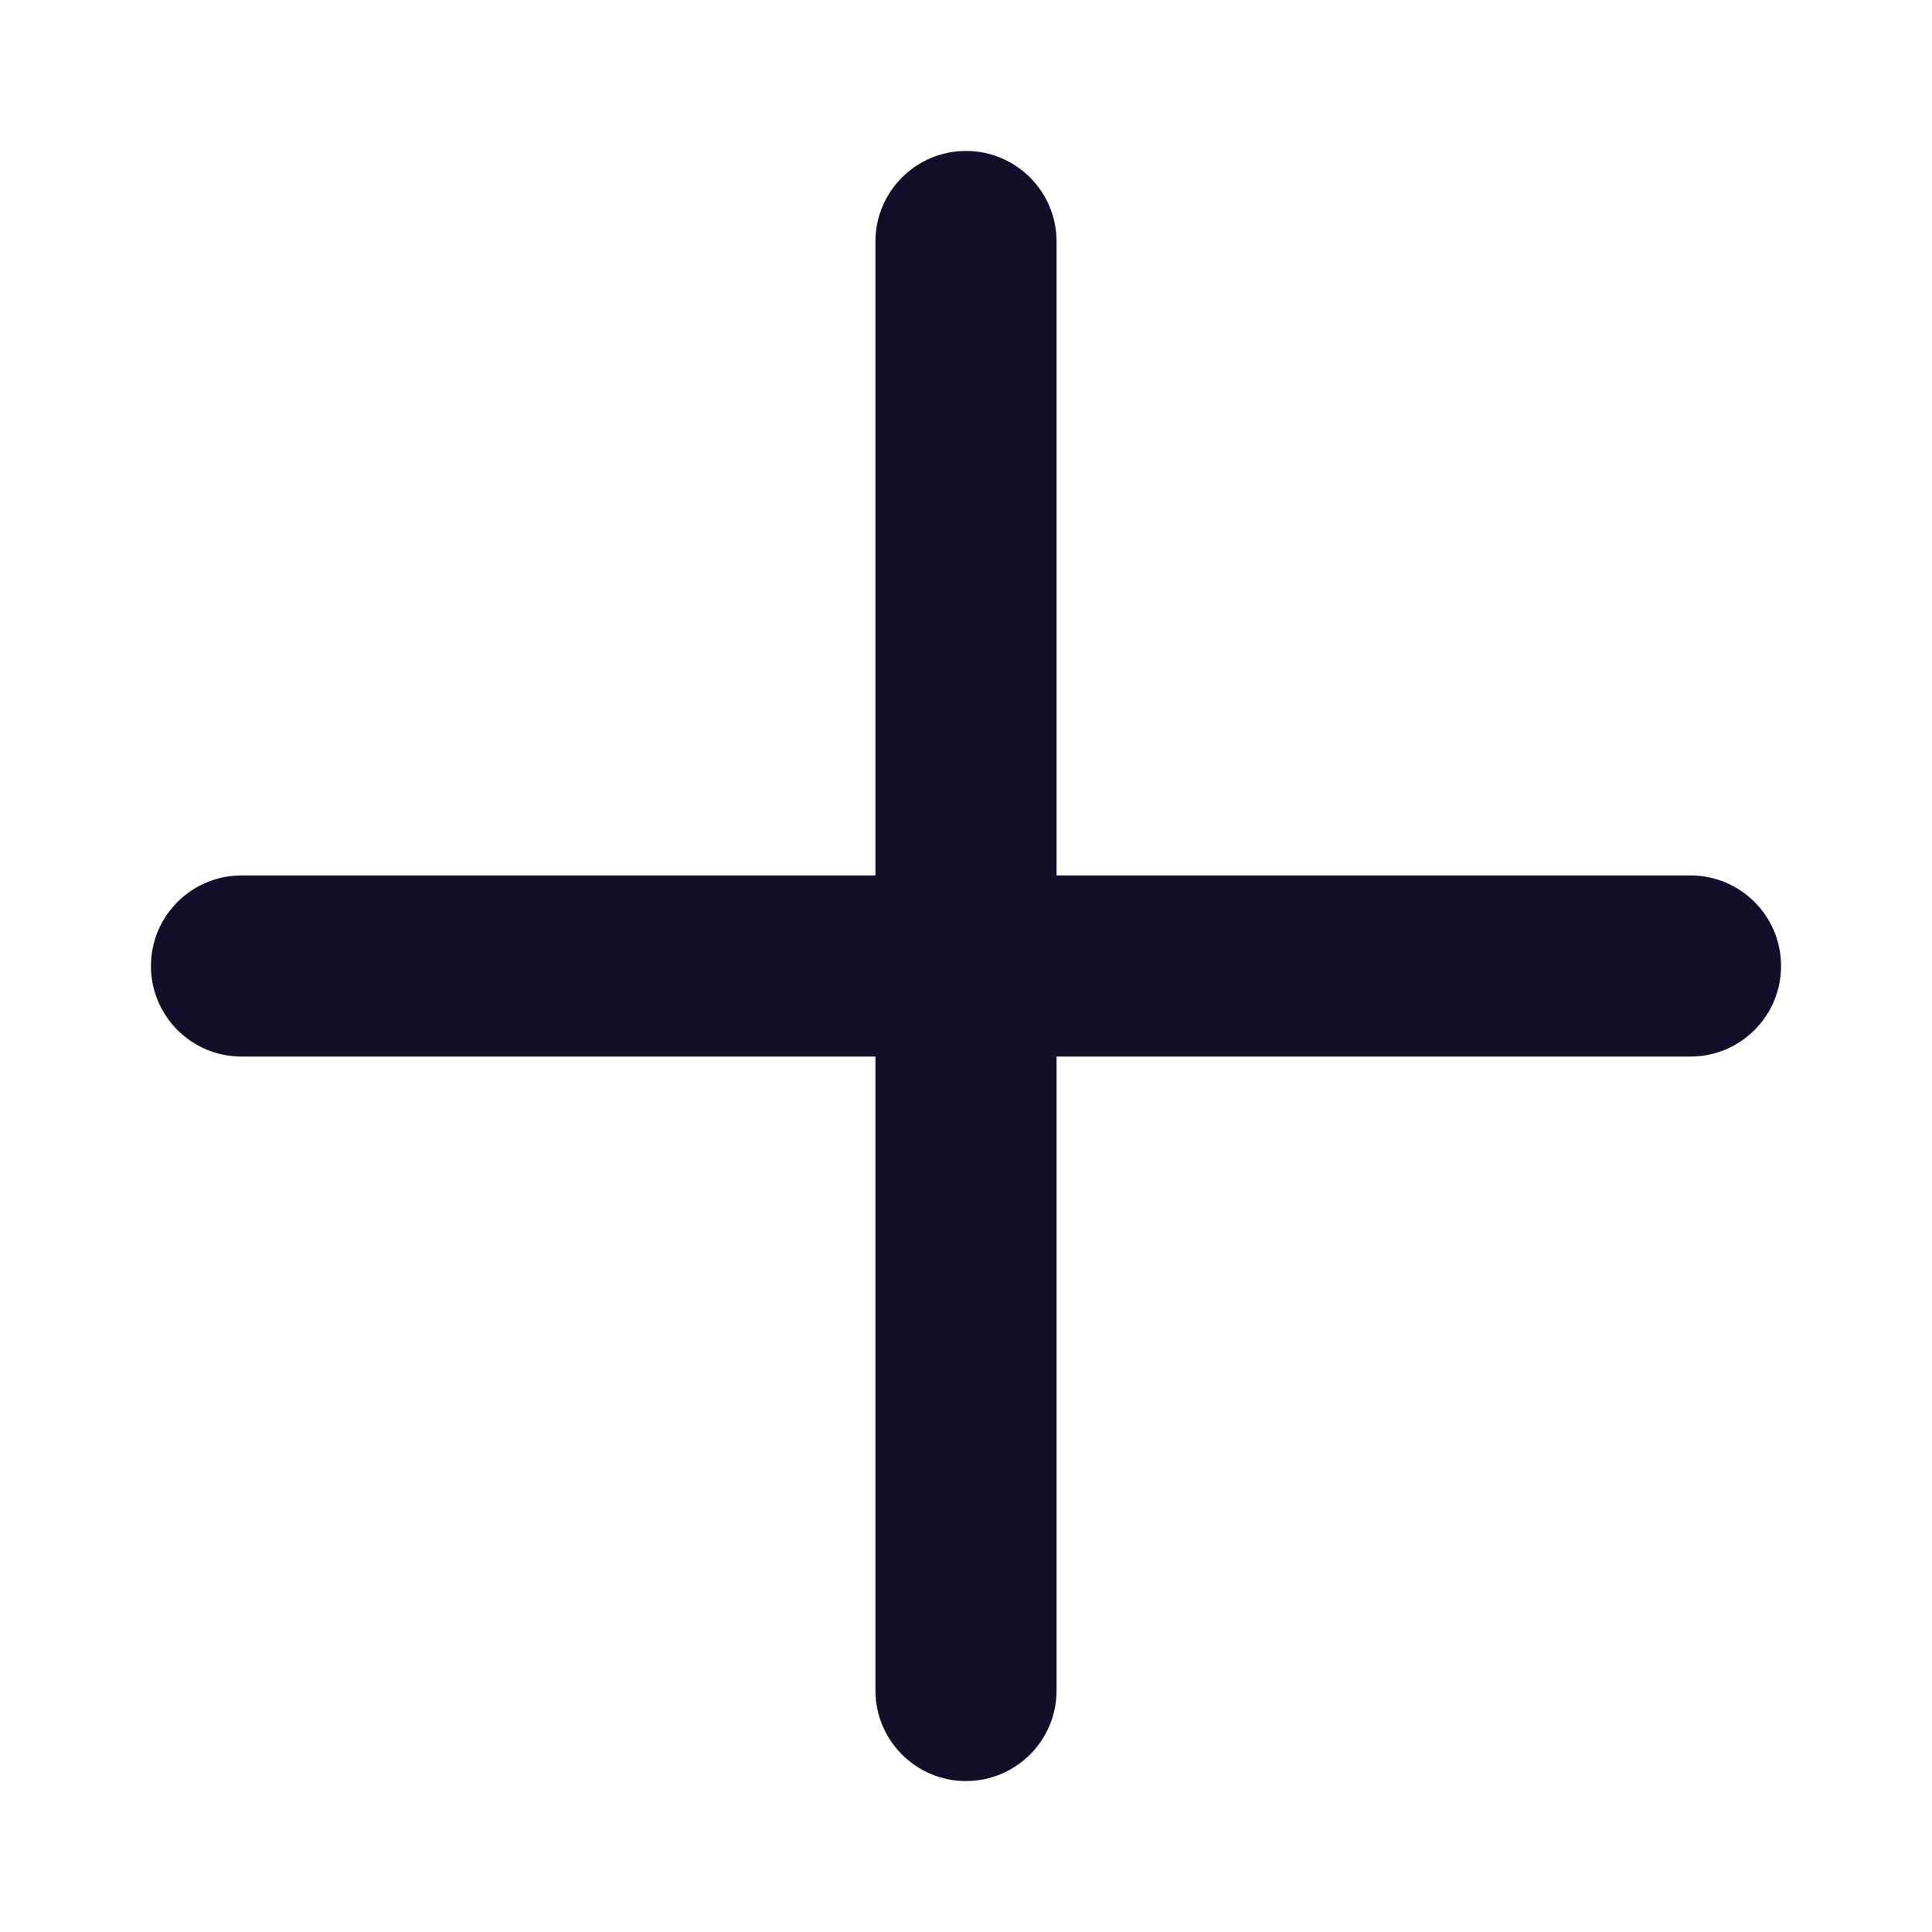
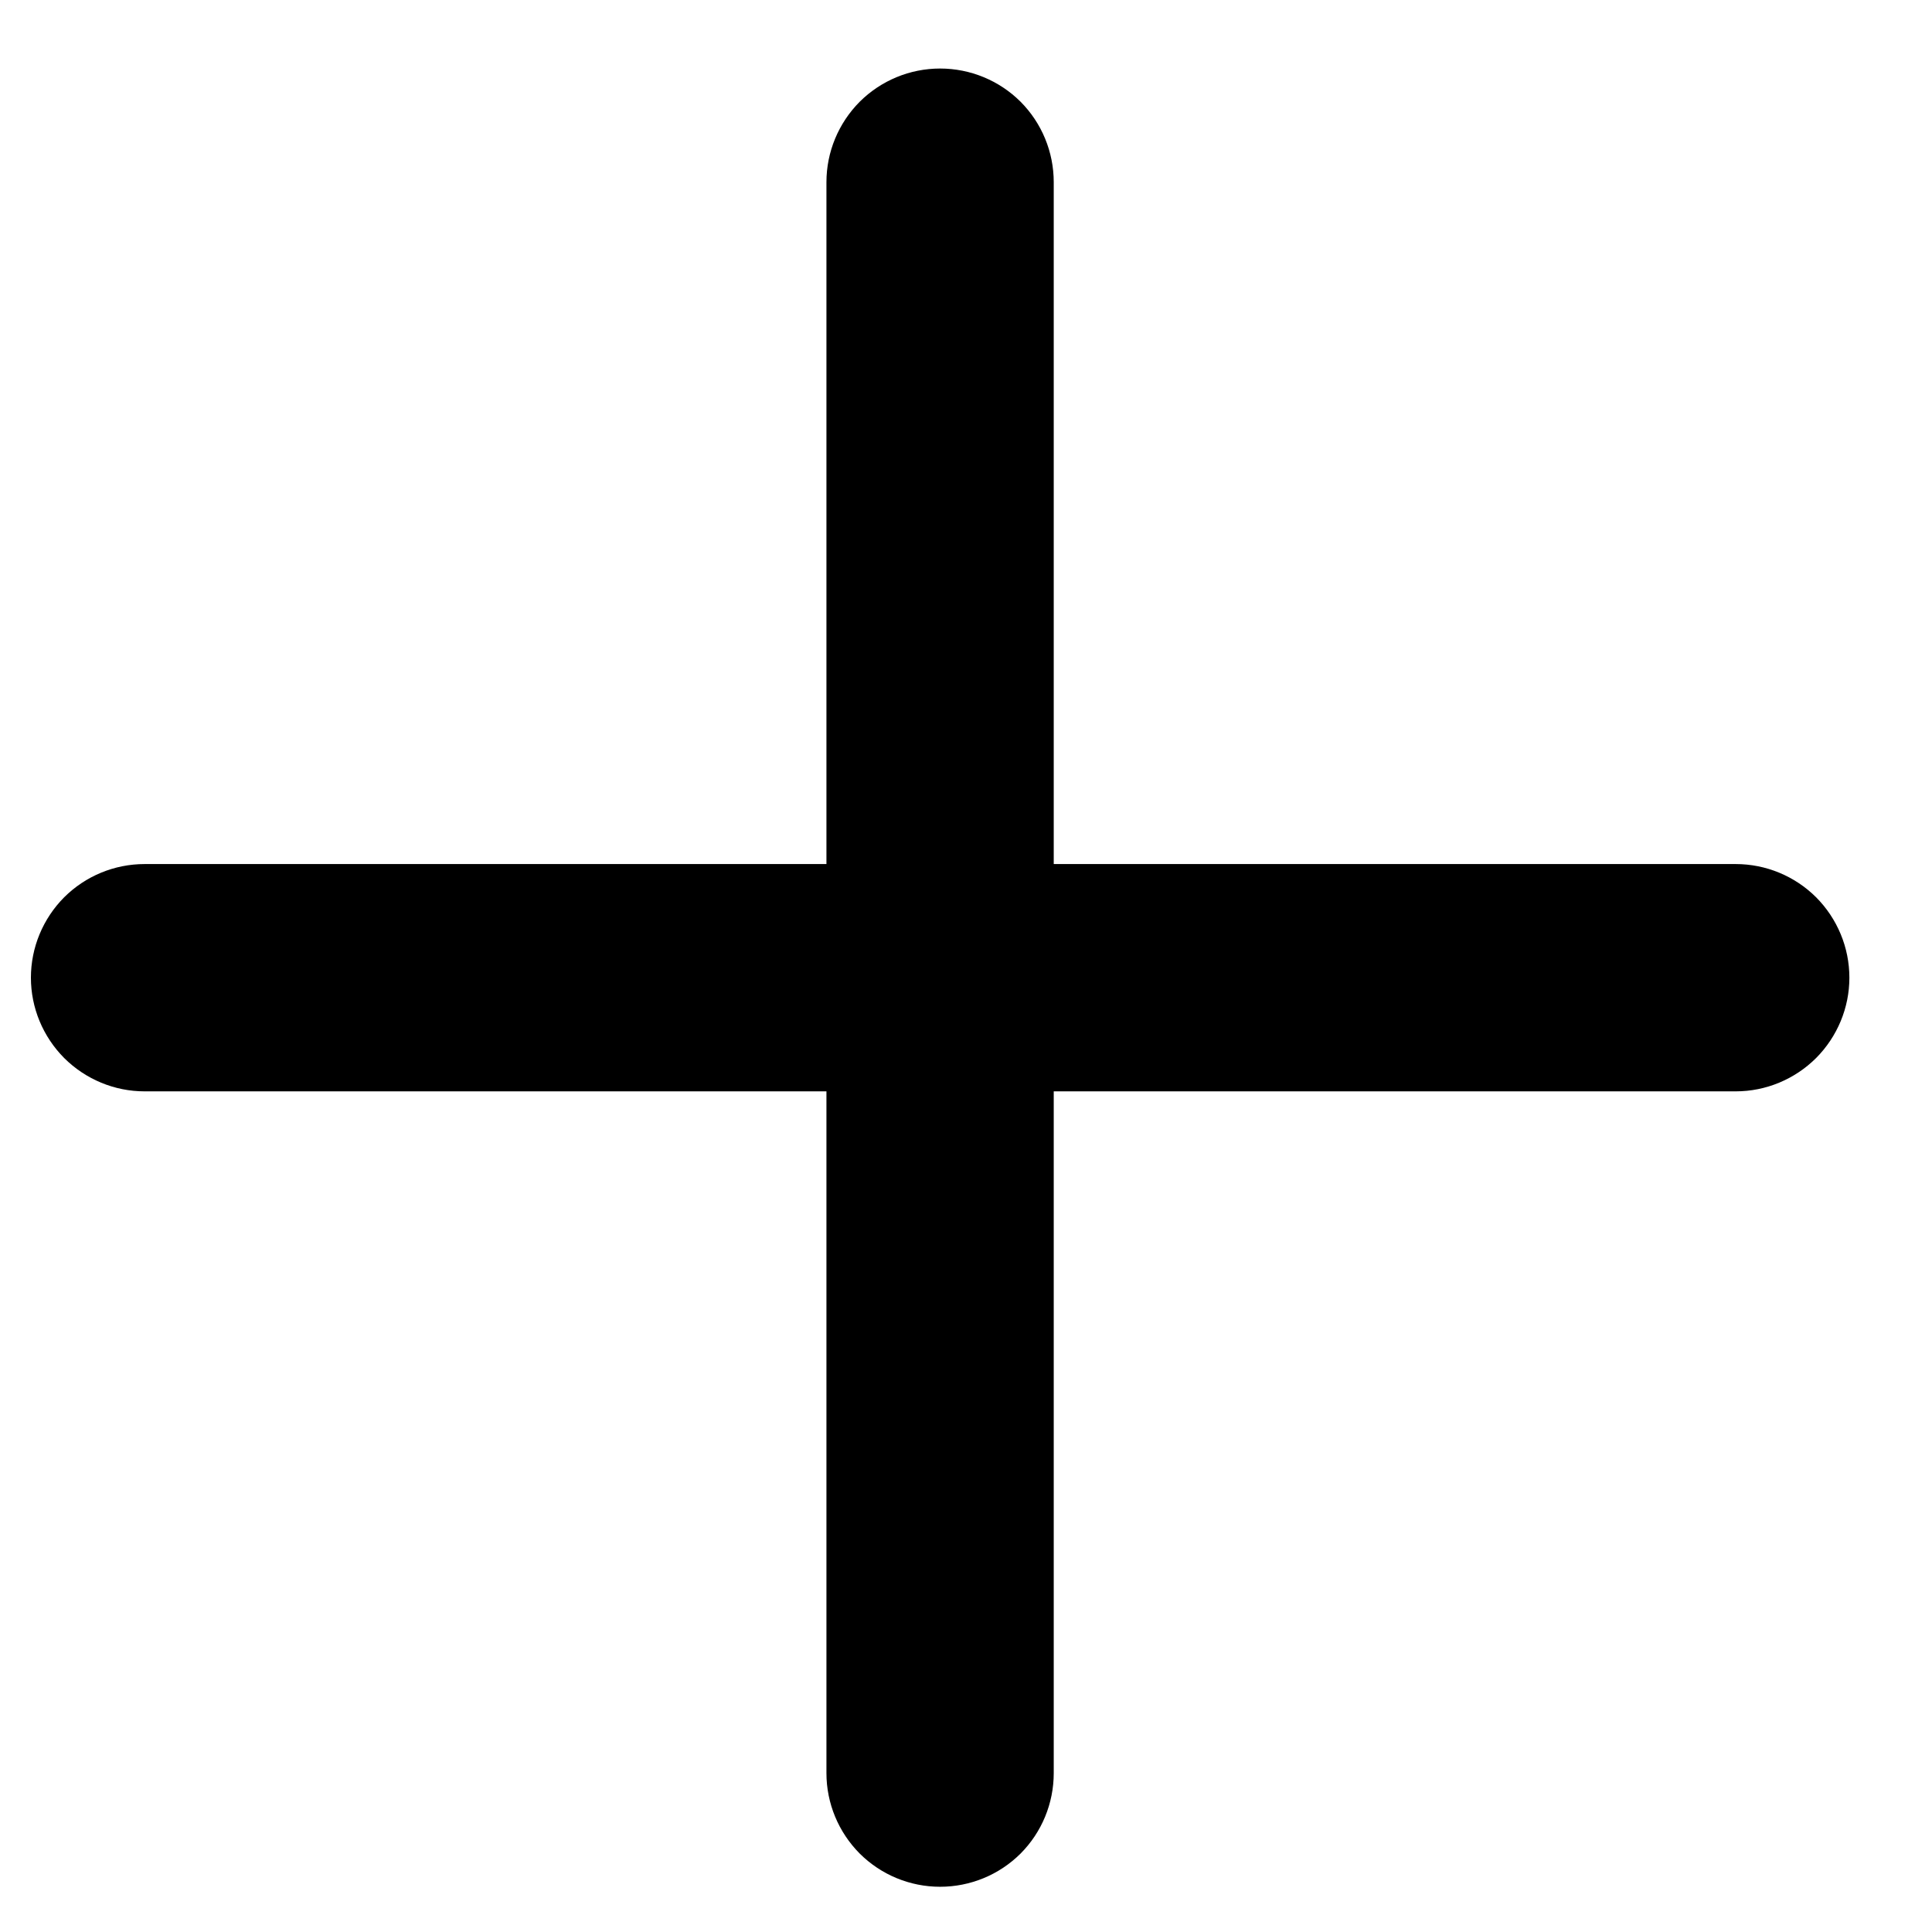
- <svg xmlns="http://www.w3.org/2000/svg" width="24" height="24" viewBox="0 0 24 24" fill="none">
-   <path d="M13.125 3C13.125 2.379 12.621 1.875 12 1.875C11.379 1.875 10.875 2.379 10.875 3V10.875H3C2.379 10.875 1.875 11.379 1.875 12C1.875 12.621 2.379 13.125 3 13.125H10.875V21C10.875 21.621 11.379 22.125 12 22.125C12.621 22.125 13.125 21.621 13.125 21V13.125H21C21.621 13.125 22.125 12.621 22.125 12C22.125 11.379 21.621 10.875 21 10.875H13.125V3Z" fill="#110F2A" />
+ <svg xmlns="http://www.w3.org/2000/svg" width="17" height="17" viewBox="0 0 17 17" fill="none">
+   <path d="M15.273 7.603H9.272V1.603C9.272 1.337 9.167 1.083 8.98 0.895C8.792 0.708 8.538 0.603 8.272 0.603C8.007 0.603 7.753 0.708 7.565 0.895C7.378 1.083 7.272 1.337 7.272 1.603V7.603H1.272C1.007 7.603 0.753 7.708 0.565 7.895C0.378 8.083 0.272 8.337 0.272 8.603C0.272 8.868 0.378 9.122 0.565 9.31C0.753 9.497 1.007 9.603 1.272 9.603H7.272V15.602C7.272 15.868 7.378 16.122 7.565 16.31C7.753 16.497 8.007 16.602 8.272 16.602C8.538 16.602 8.792 16.497 8.98 16.31C9.167 16.122 9.272 15.868 9.272 15.602V9.603H15.273C15.538 9.603 15.792 9.497 15.98 9.31C16.167 9.122 16.273 8.868 16.273 8.603C16.273 8.337 16.167 8.083 15.98 7.895C15.792 7.708 15.538 7.603 15.273 7.603Z" fill="currentColor" />
</svg>
